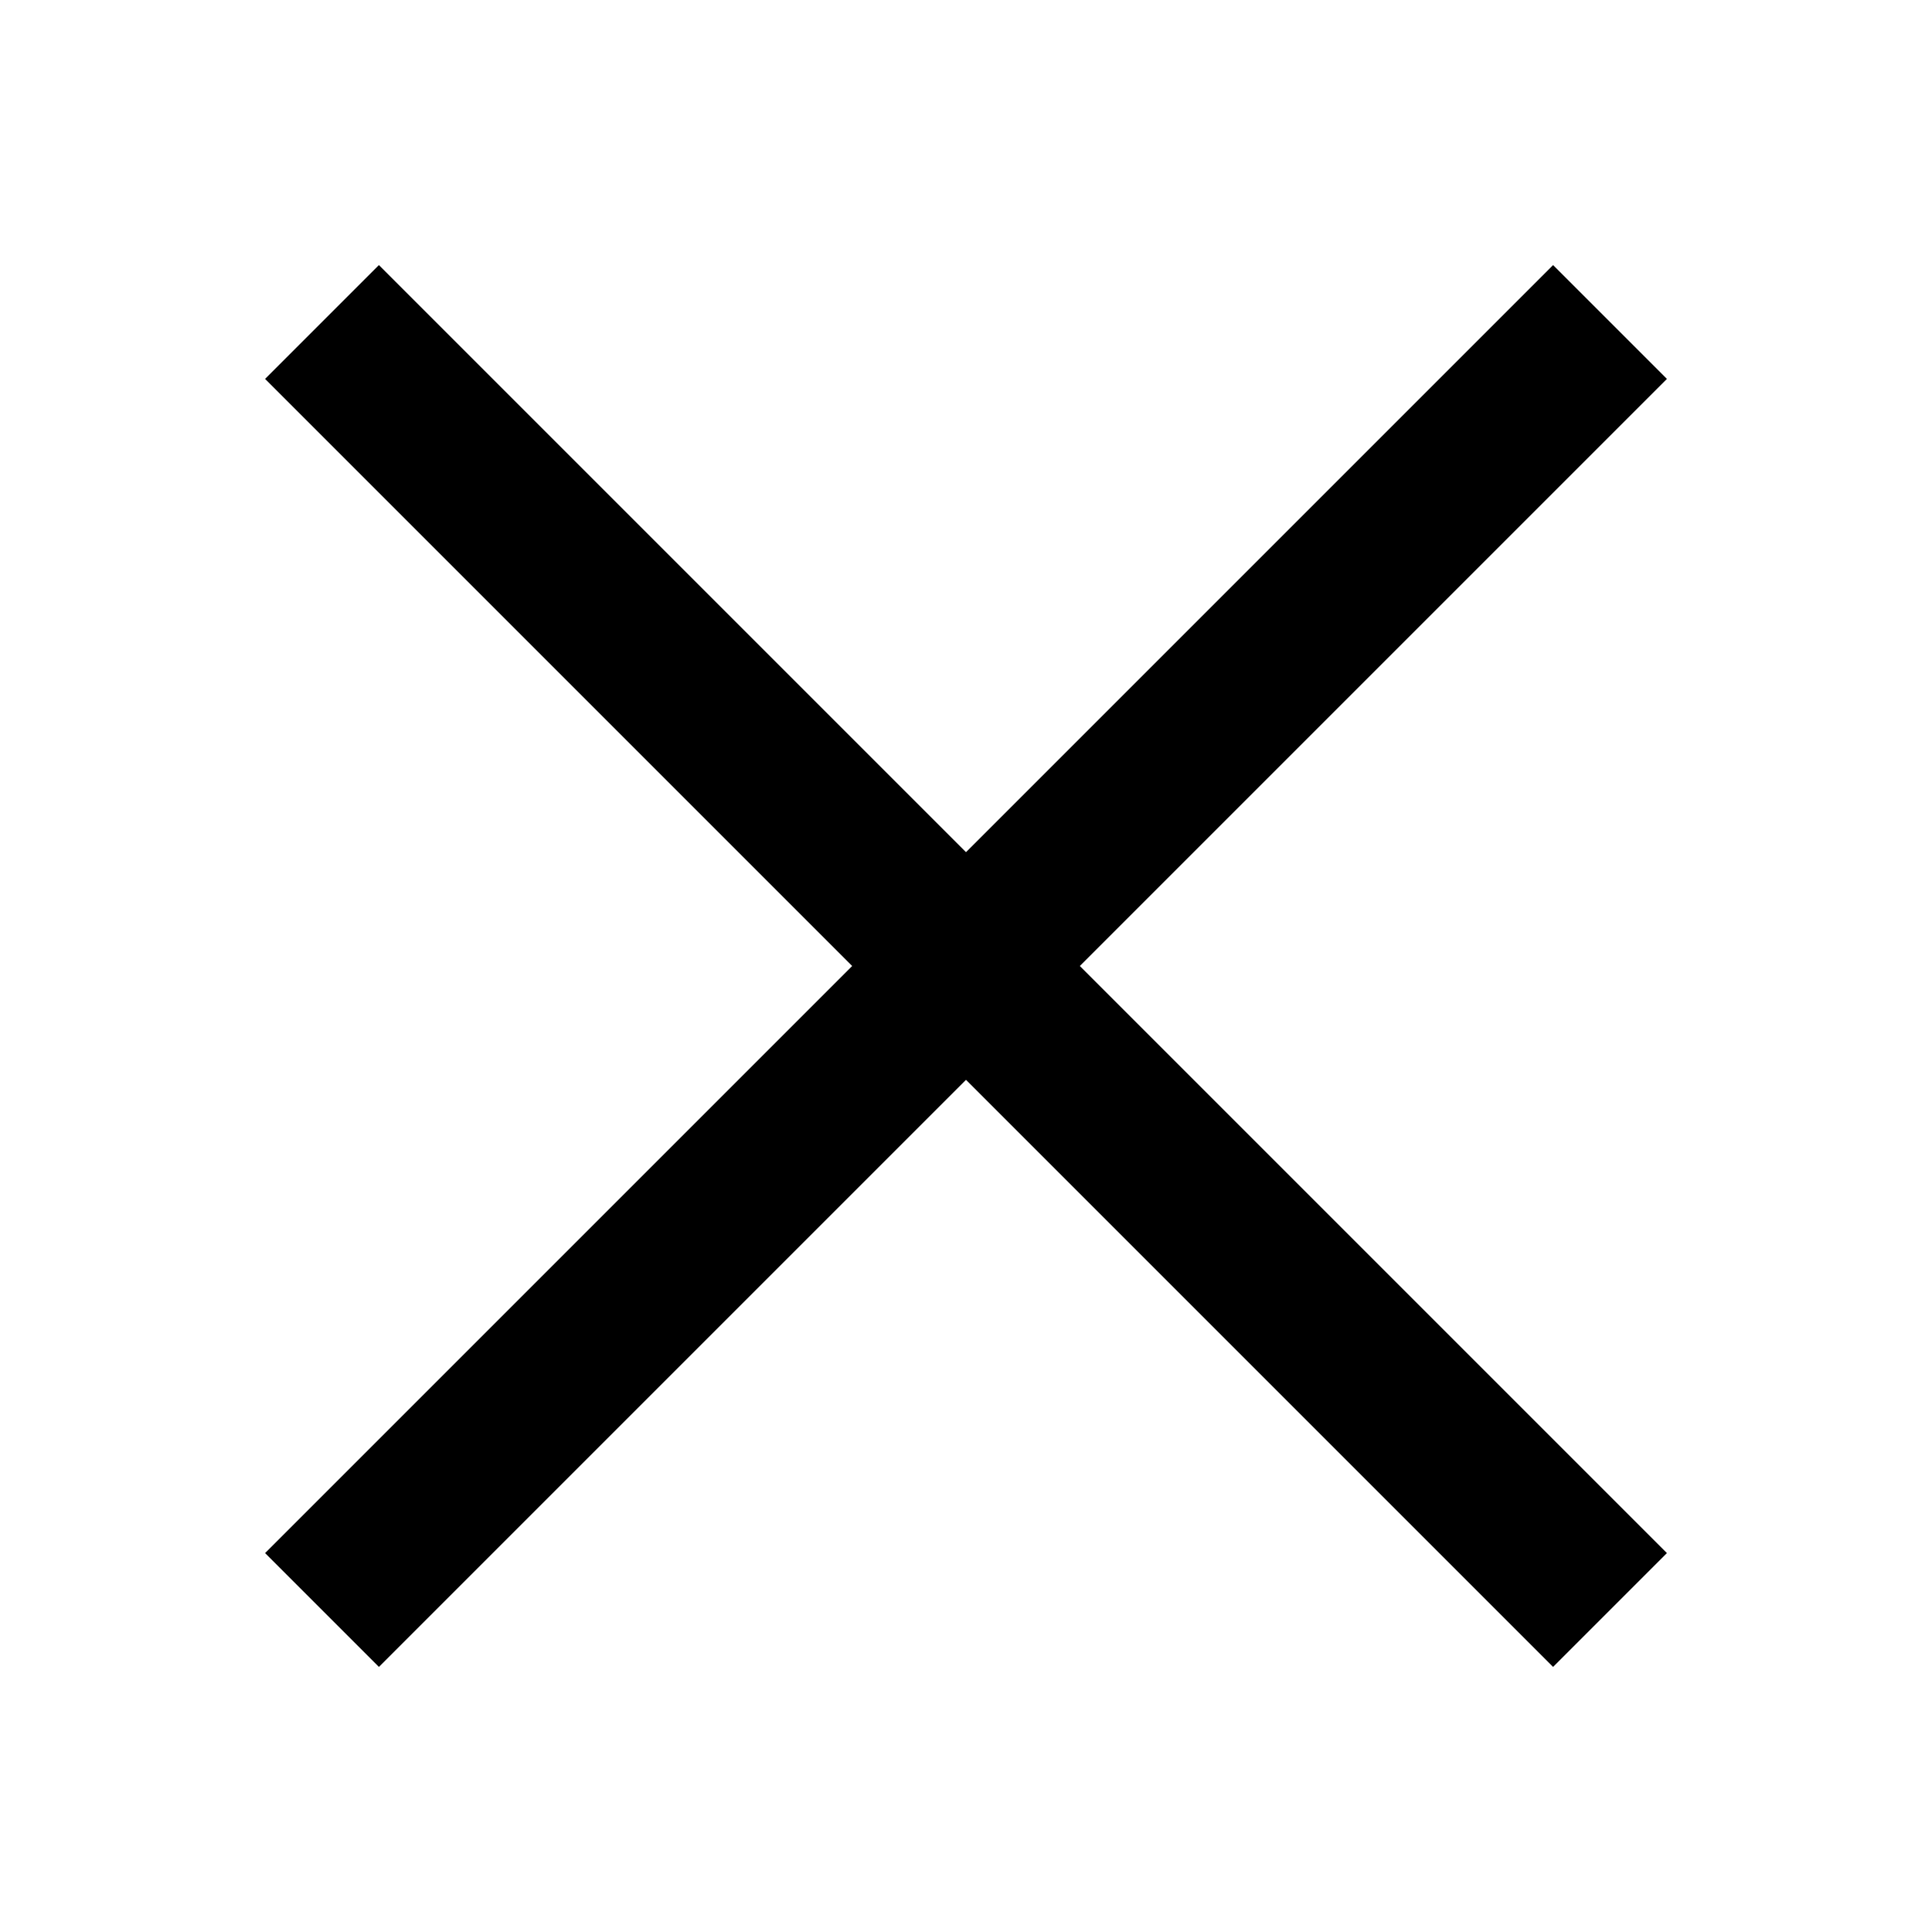
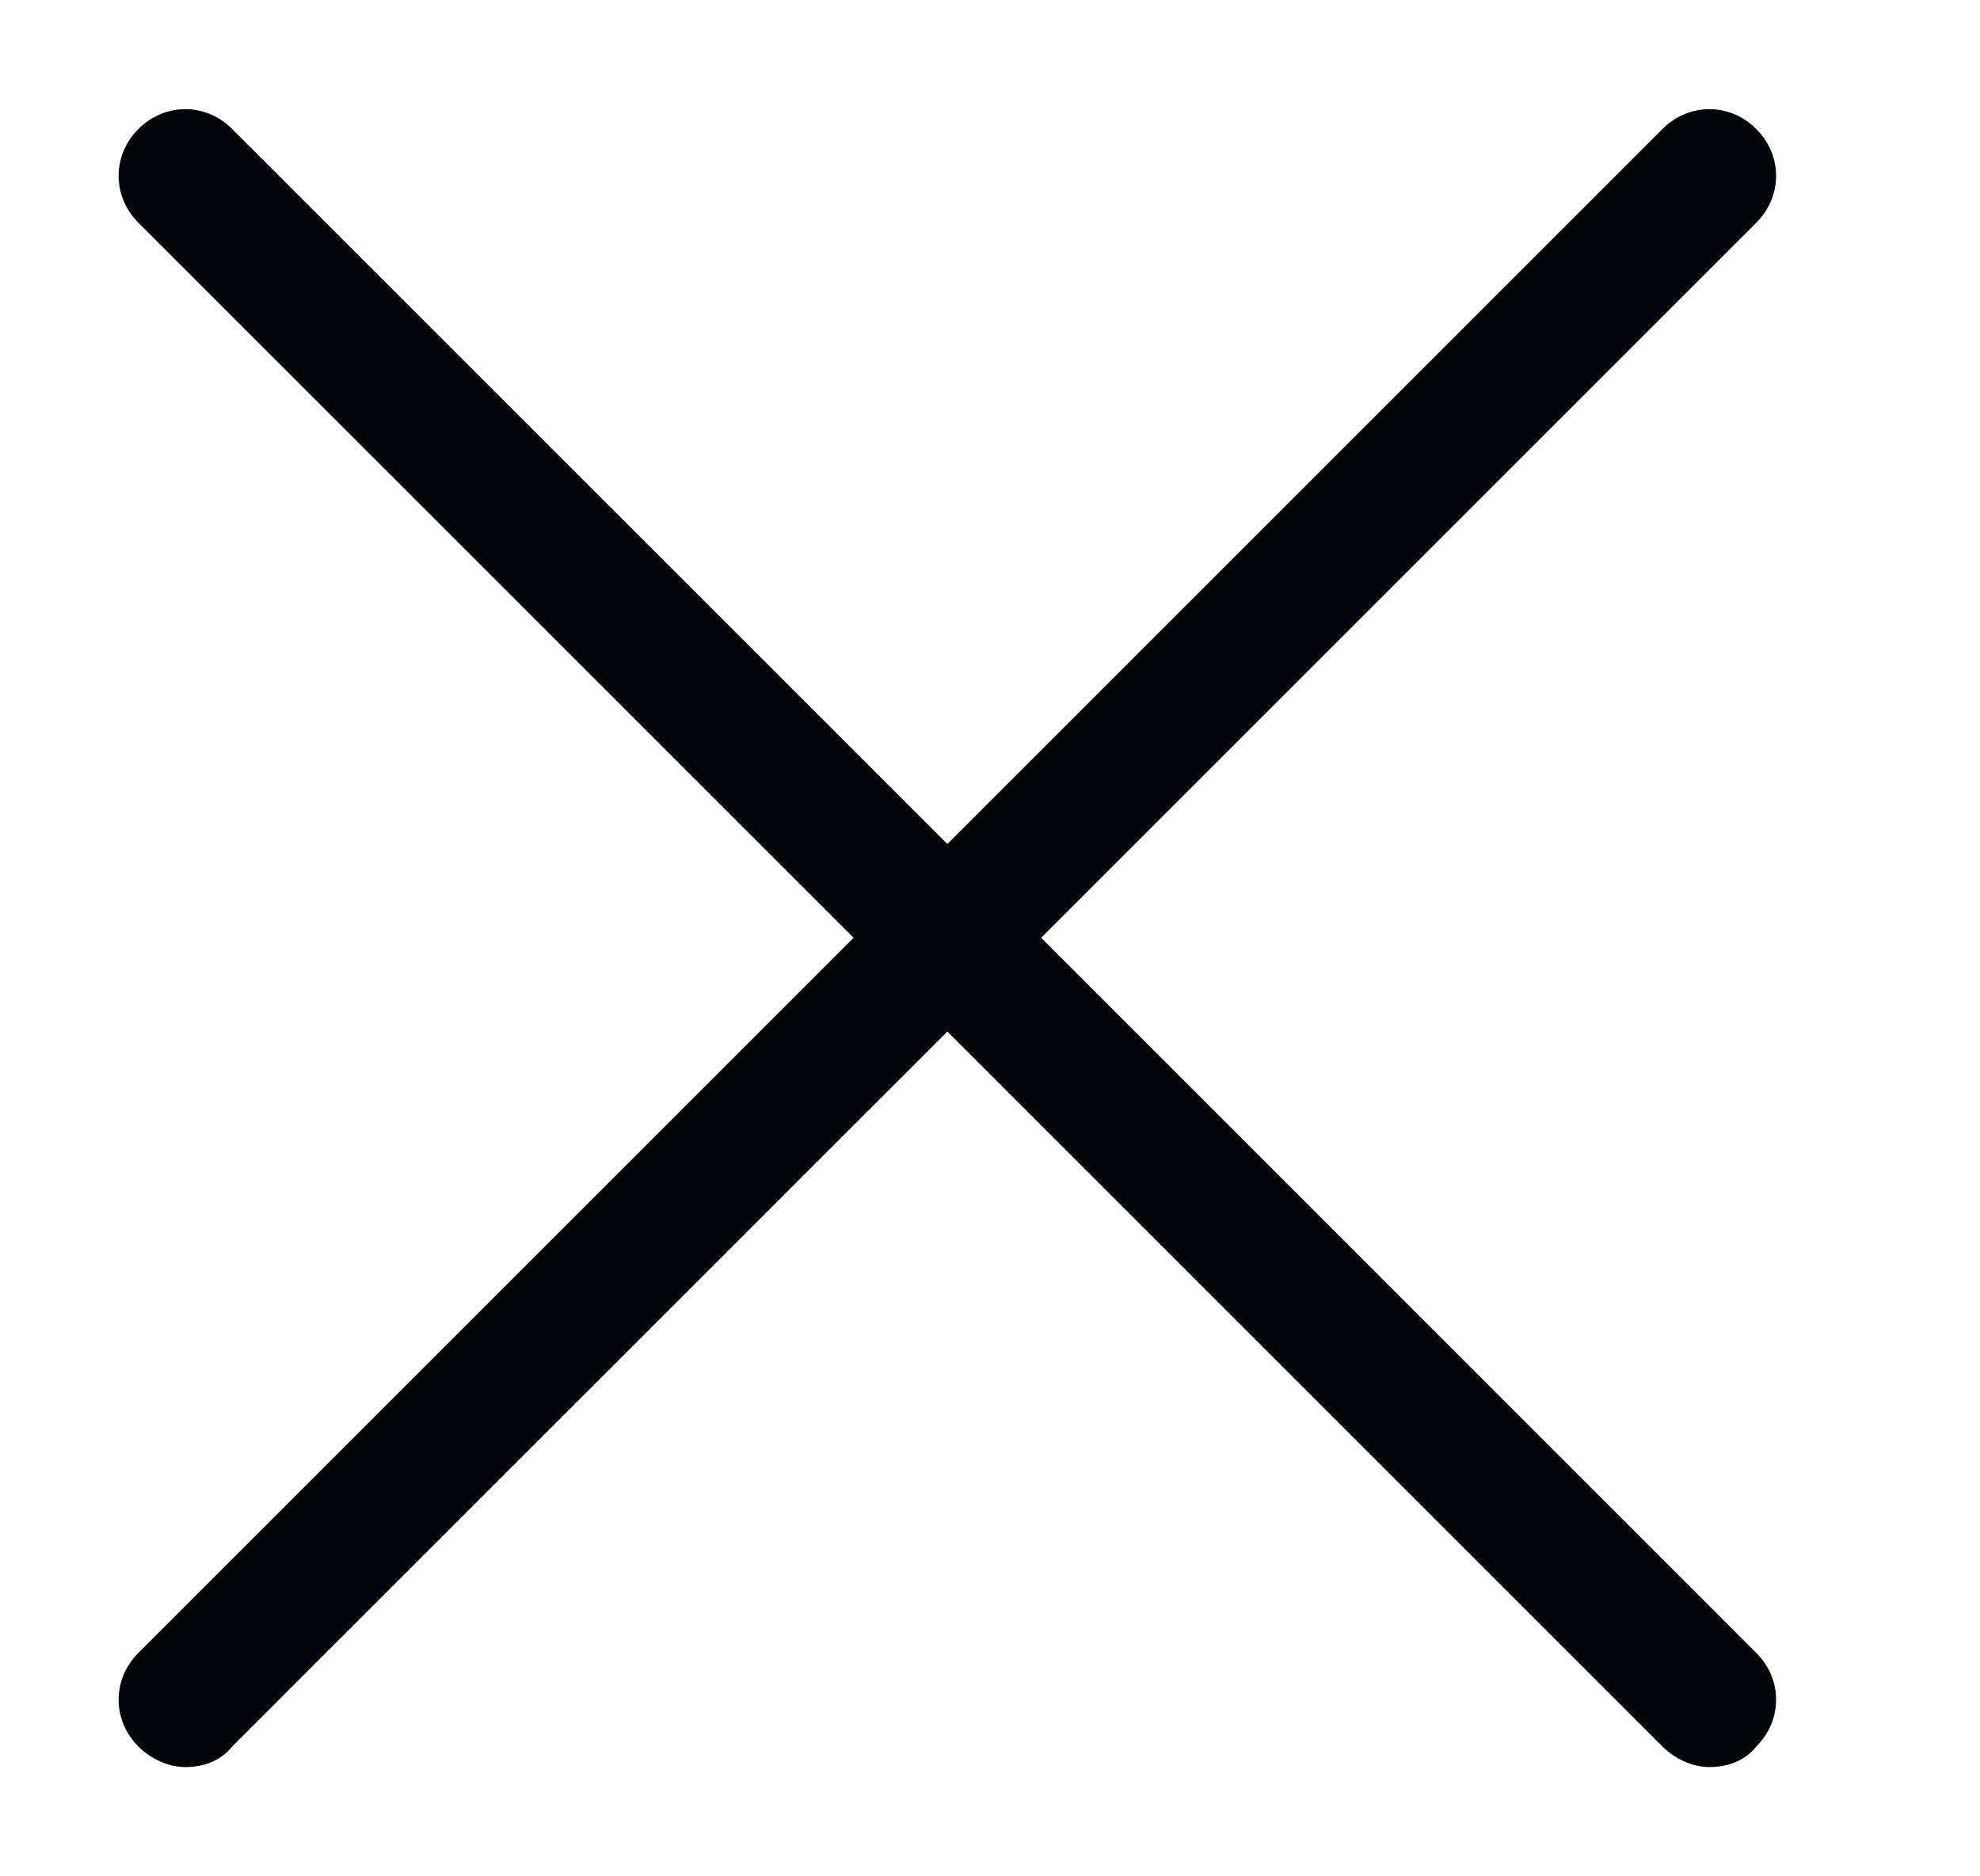
- <svg xmlns="http://www.w3.org/2000/svg" fill="currentColor" fill-rule="evenodd" x="0px" y="0px" width="14" height="14" viewBox="0 0 24 24">
-   <path d="M 4.707 3.293 L 3.293 4.707 L 10.586 12 L 3.293 19.293 L 4.707 20.707 L 12 13.414 L 19.293 20.707 L 20.707 19.293 L 13.414 12 L 20.707 4.707 L 19.293 3.293 L 12 10.586 L 4.707 3.293 z" />
+ <svg xmlns="http://www.w3.org/2000/svg" width="19" height="18" viewBox="0 0 19 18" fill="none">
+   <path d="M9.991 9L16.853 2.138C17.107 1.884 17.107 1.491 16.853 1.238C16.6 0.984 16.206 0.984 15.953 1.238L9.091 8.1L2.228 1.238C1.975 0.984 1.582 0.984 1.328 1.238C1.075 1.491 1.075 1.884 1.328 2.138L8.191 9L1.328 15.863C1.075 16.116 1.075 16.509 1.328 16.762C1.441 16.875 1.61 16.959 1.778 16.959C1.947 16.959 2.116 16.903 2.228 16.762L9.091 9.9L15.953 16.762C16.066 16.875 16.235 16.959 16.403 16.959C16.572 16.959 16.741 16.903 16.853 16.762C17.107 16.509 17.107 16.116 16.853 15.863L9.991 9Z" fill="#00050A" />
</svg>
